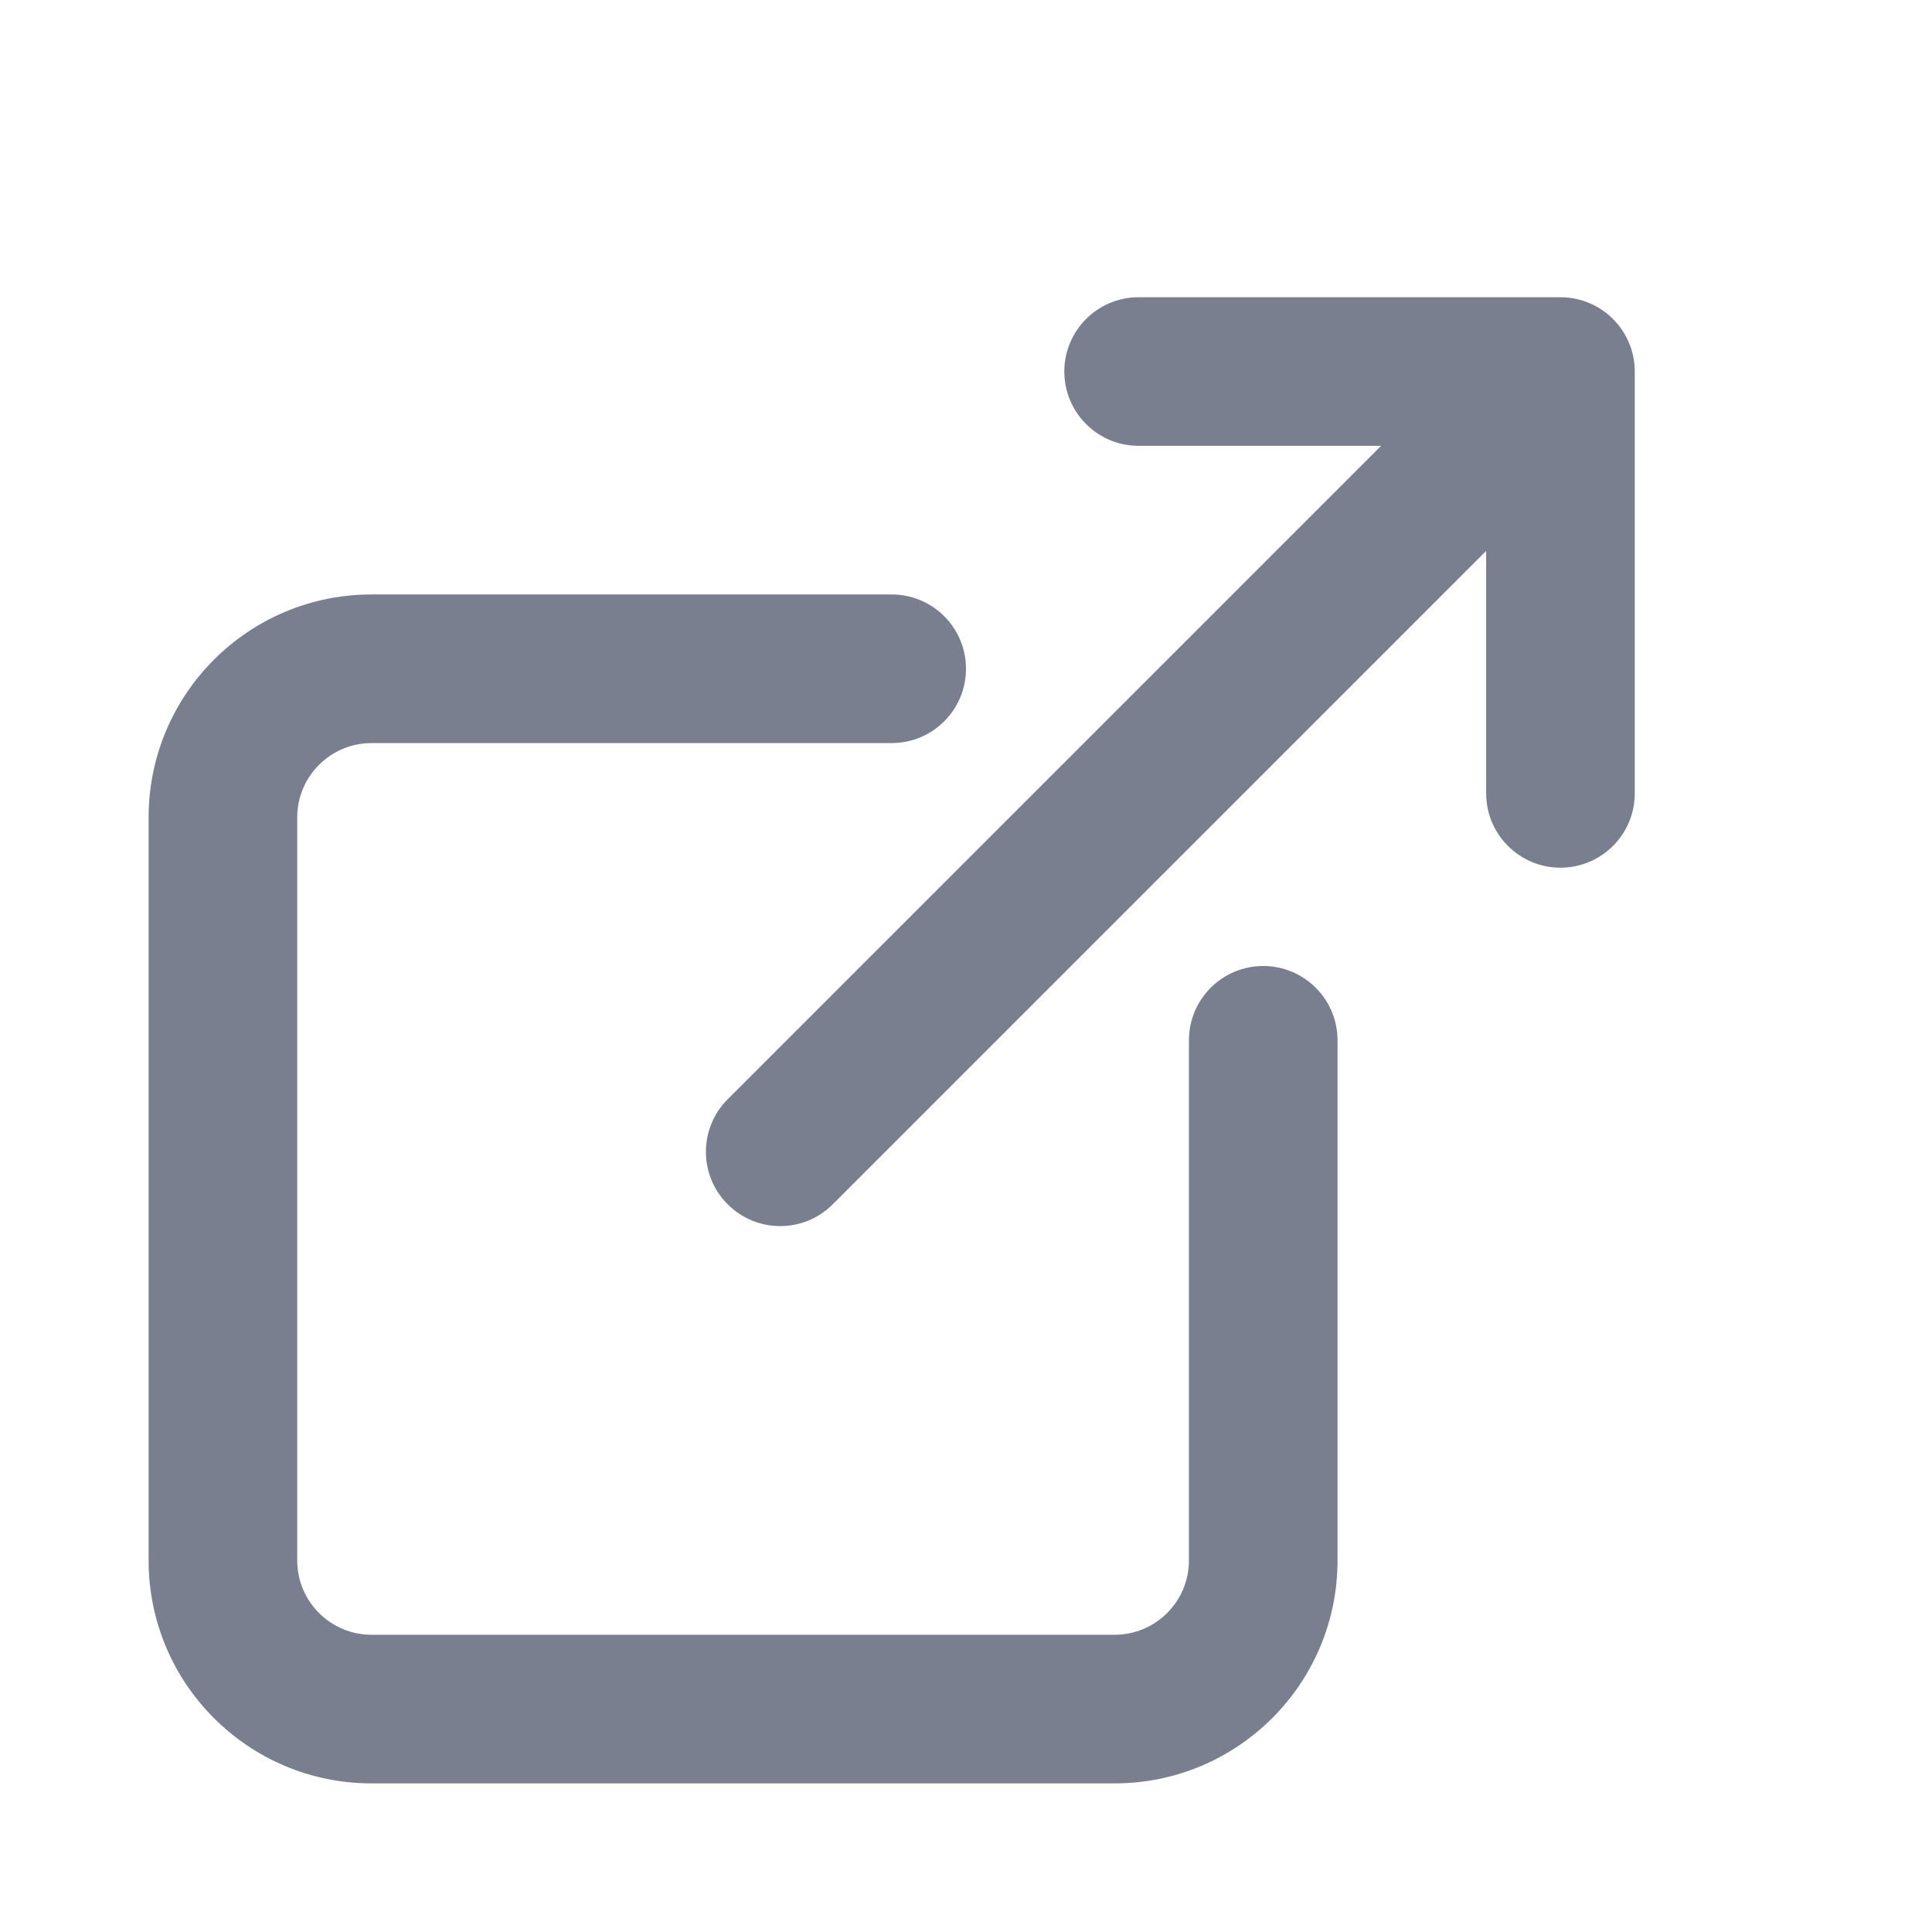
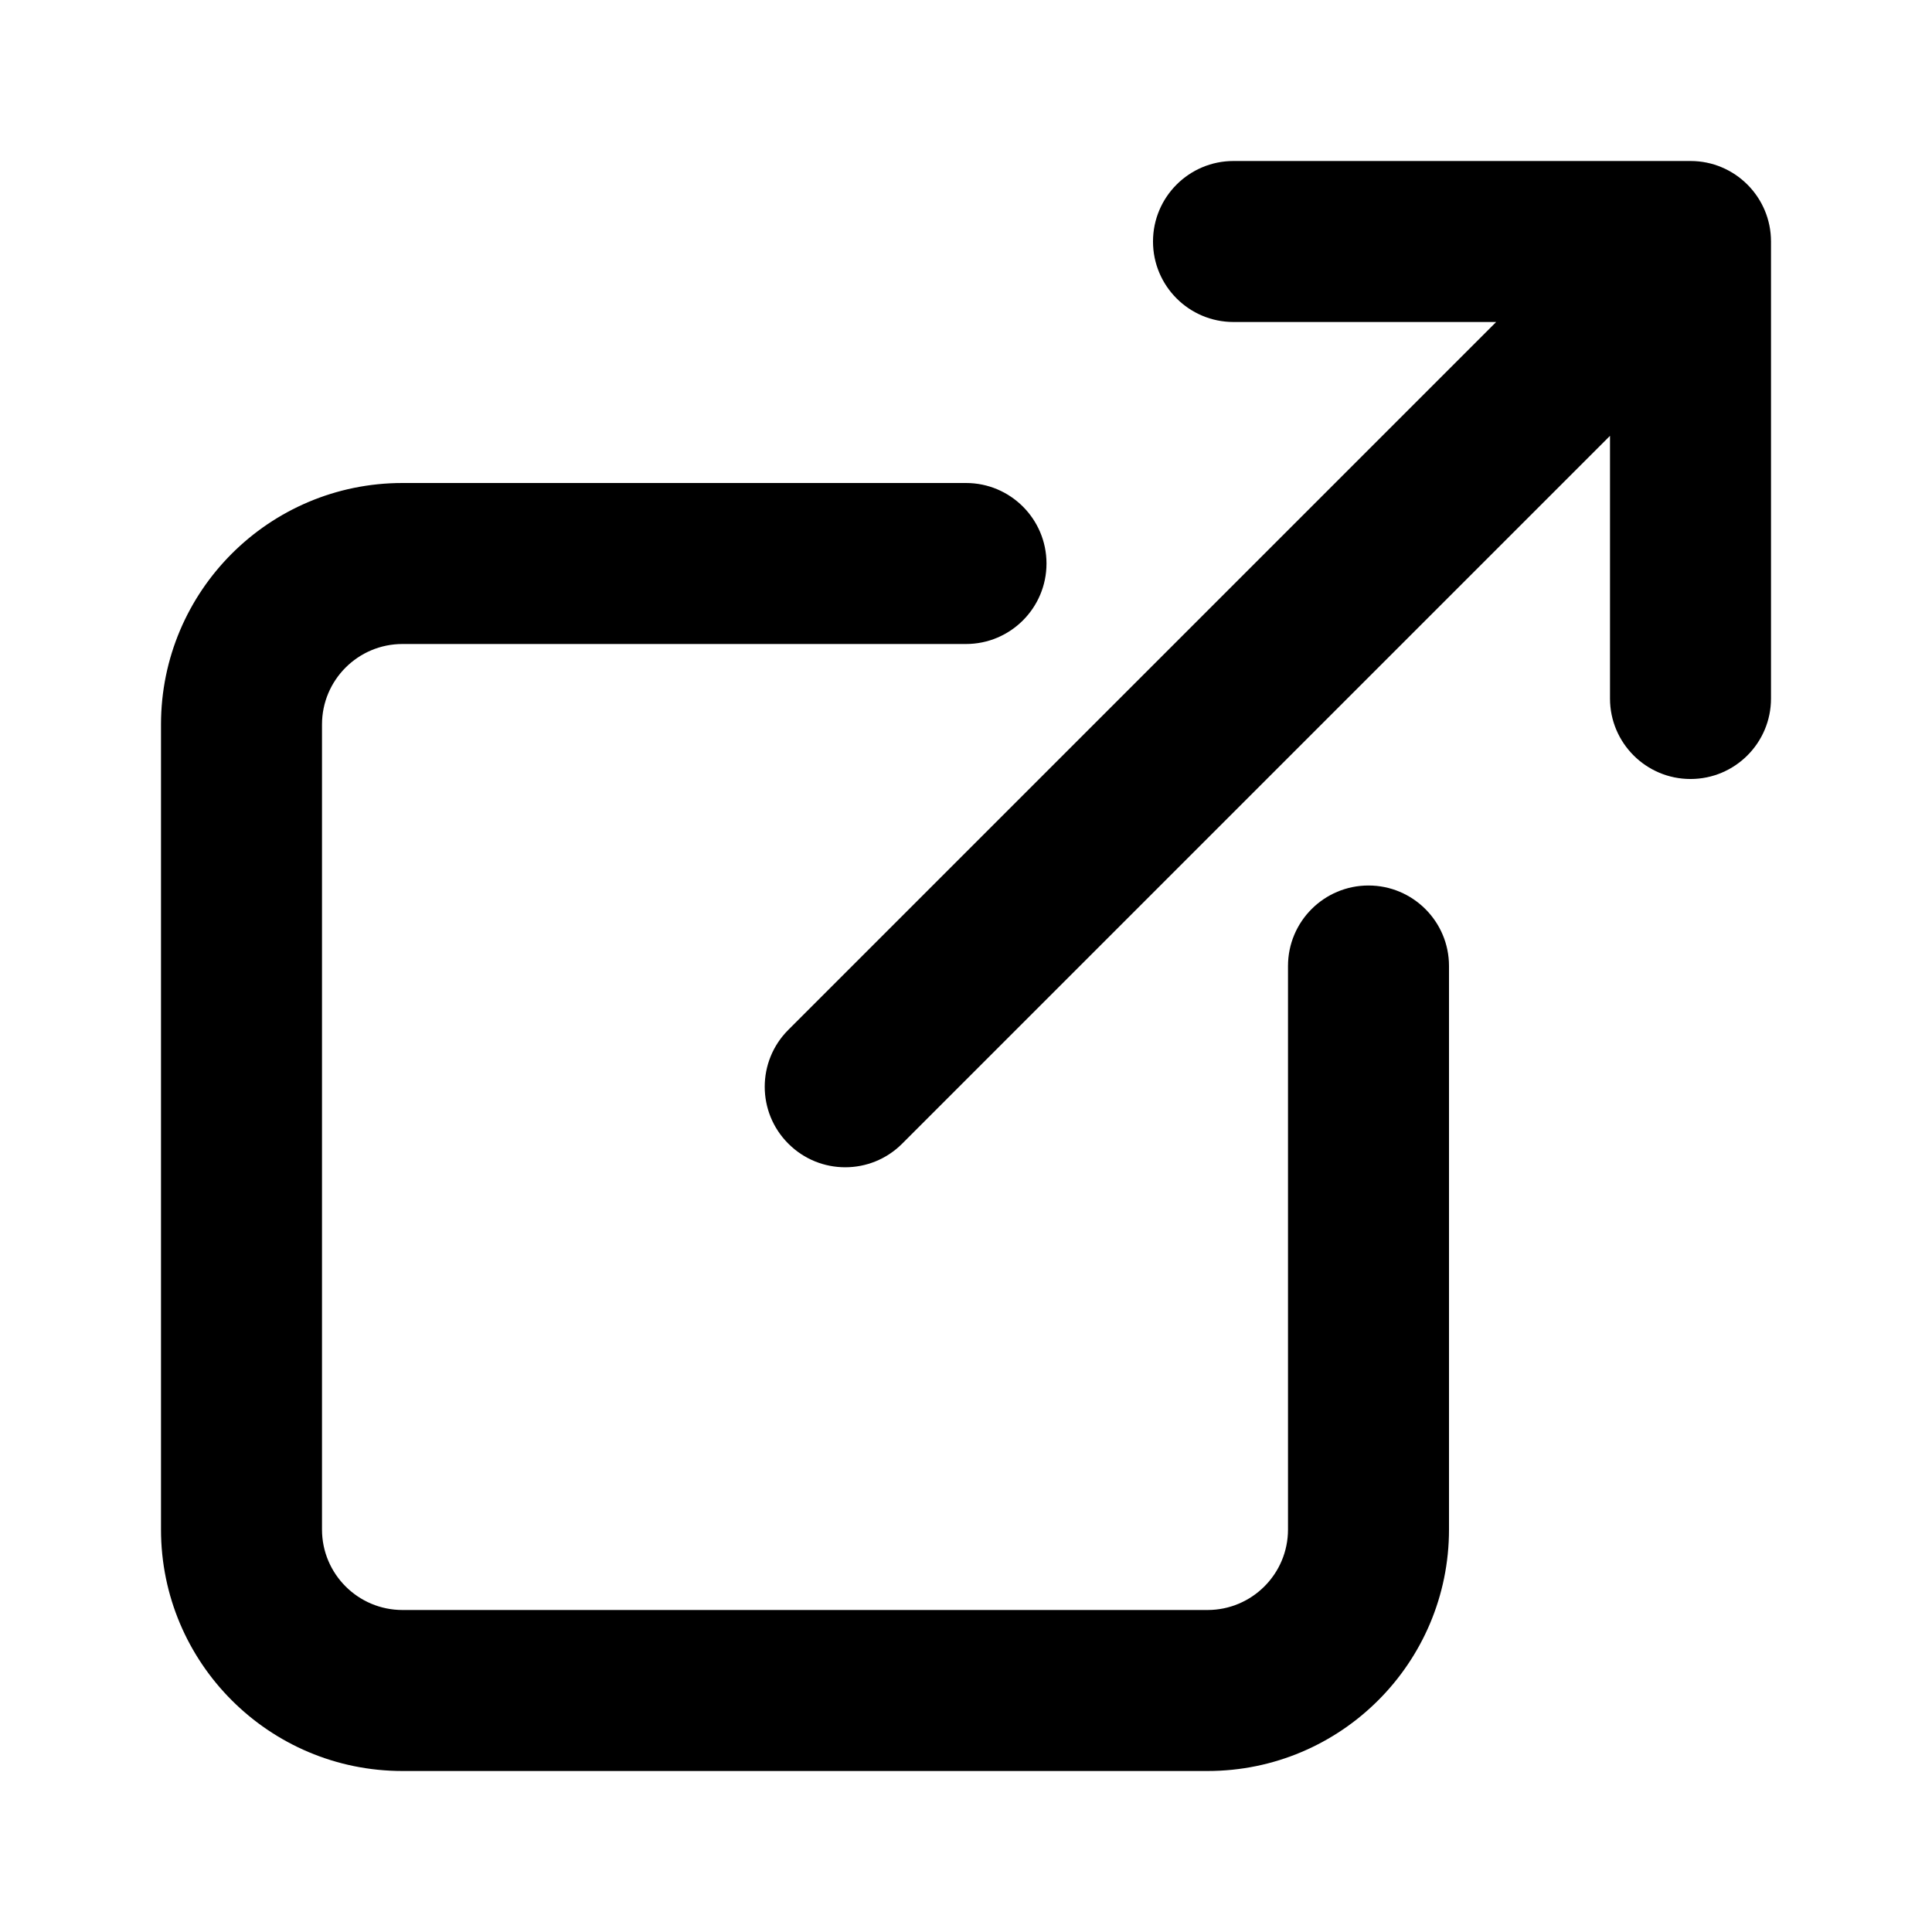
- <svg xmlns="http://www.w3.org/2000/svg" width="26" height="26" viewBox="0 0 26 26" fill="none">
-   <path fill-rule="evenodd" clip-rule="evenodd" d="M4 21C4 21.552 4.448 22 5 22H15C15.552 22 16 21.552 16 21V14C16 13.448 16.448 13 17 13C17.552 13 18 13.448 18 14V21C18 22.657 16.657 24 15 24H5C3.343 24 2 22.657 2 21L2 11C2 9.343 3.343 8 5 8H12C12.552 8 13 8.448 13 9C13 9.552 12.552 10 12 10H5C4.448 10 4 10.448 4 11L4 21Z" fill="#7A7F8F" />
-   <path fill-rule="evenodd" clip-rule="evenodd" d="M21 4C21.552 4 22 4.448 22 5L22 10.677C22 11.229 21.552 11.677 21 11.677C20.448 11.677 20 11.229 20 10.677L20 7.414L11.207 16.207C10.817 16.598 10.183 16.598 9.793 16.207C9.402 15.817 9.402 15.183 9.793 14.793L18.586 6L15.323 6C14.771 6 14.323 5.552 14.323 5C14.323 4.448 14.771 4 15.323 4L21 4Z" fill="#7A7F8F" />
+ <svg xmlns="http://www.w3.org/2000/svg" fill="currentColor" width="24" height="24" viewBox="0 0 24 24">
+   <path fill-rule="evenodd" clip-rule="evenodd" d="M4 19C4 19.552 4.448 20 5 20H15C15.552 20 16 19.552 16 19V12C16 11.448 16.448 11 17 11C17.552 11 18 11.448 18 12V19C18 20.657 16.657 22 15 22H5C3.343 22 2 20.657 2 19L2 9C2 7.343 3.343 6 5 6H12C12.552 6 13 6.448 13 7C13 7.552 12.552 8 12 8H5C4.448 8 4 8.448 4 9L4 19Z" />
+   <path fill-rule="evenodd" clip-rule="evenodd" d="M21 2C21.552 2 22 2.448 22 3L22 8.677C22 9.229 21.552 9.677 21 9.677C20.448 9.677 20 9.229 20 8.677L20 5.414L11.207 14.207C10.817 14.598 10.183 14.598 9.793 14.207C9.402 13.817 9.402 13.183 9.793 12.793L18.586 4L15.323 4C14.771 4 14.323 3.552 14.323 3C14.323 2.448 14.771 2 15.323 2L21 2Z" />
</svg>
